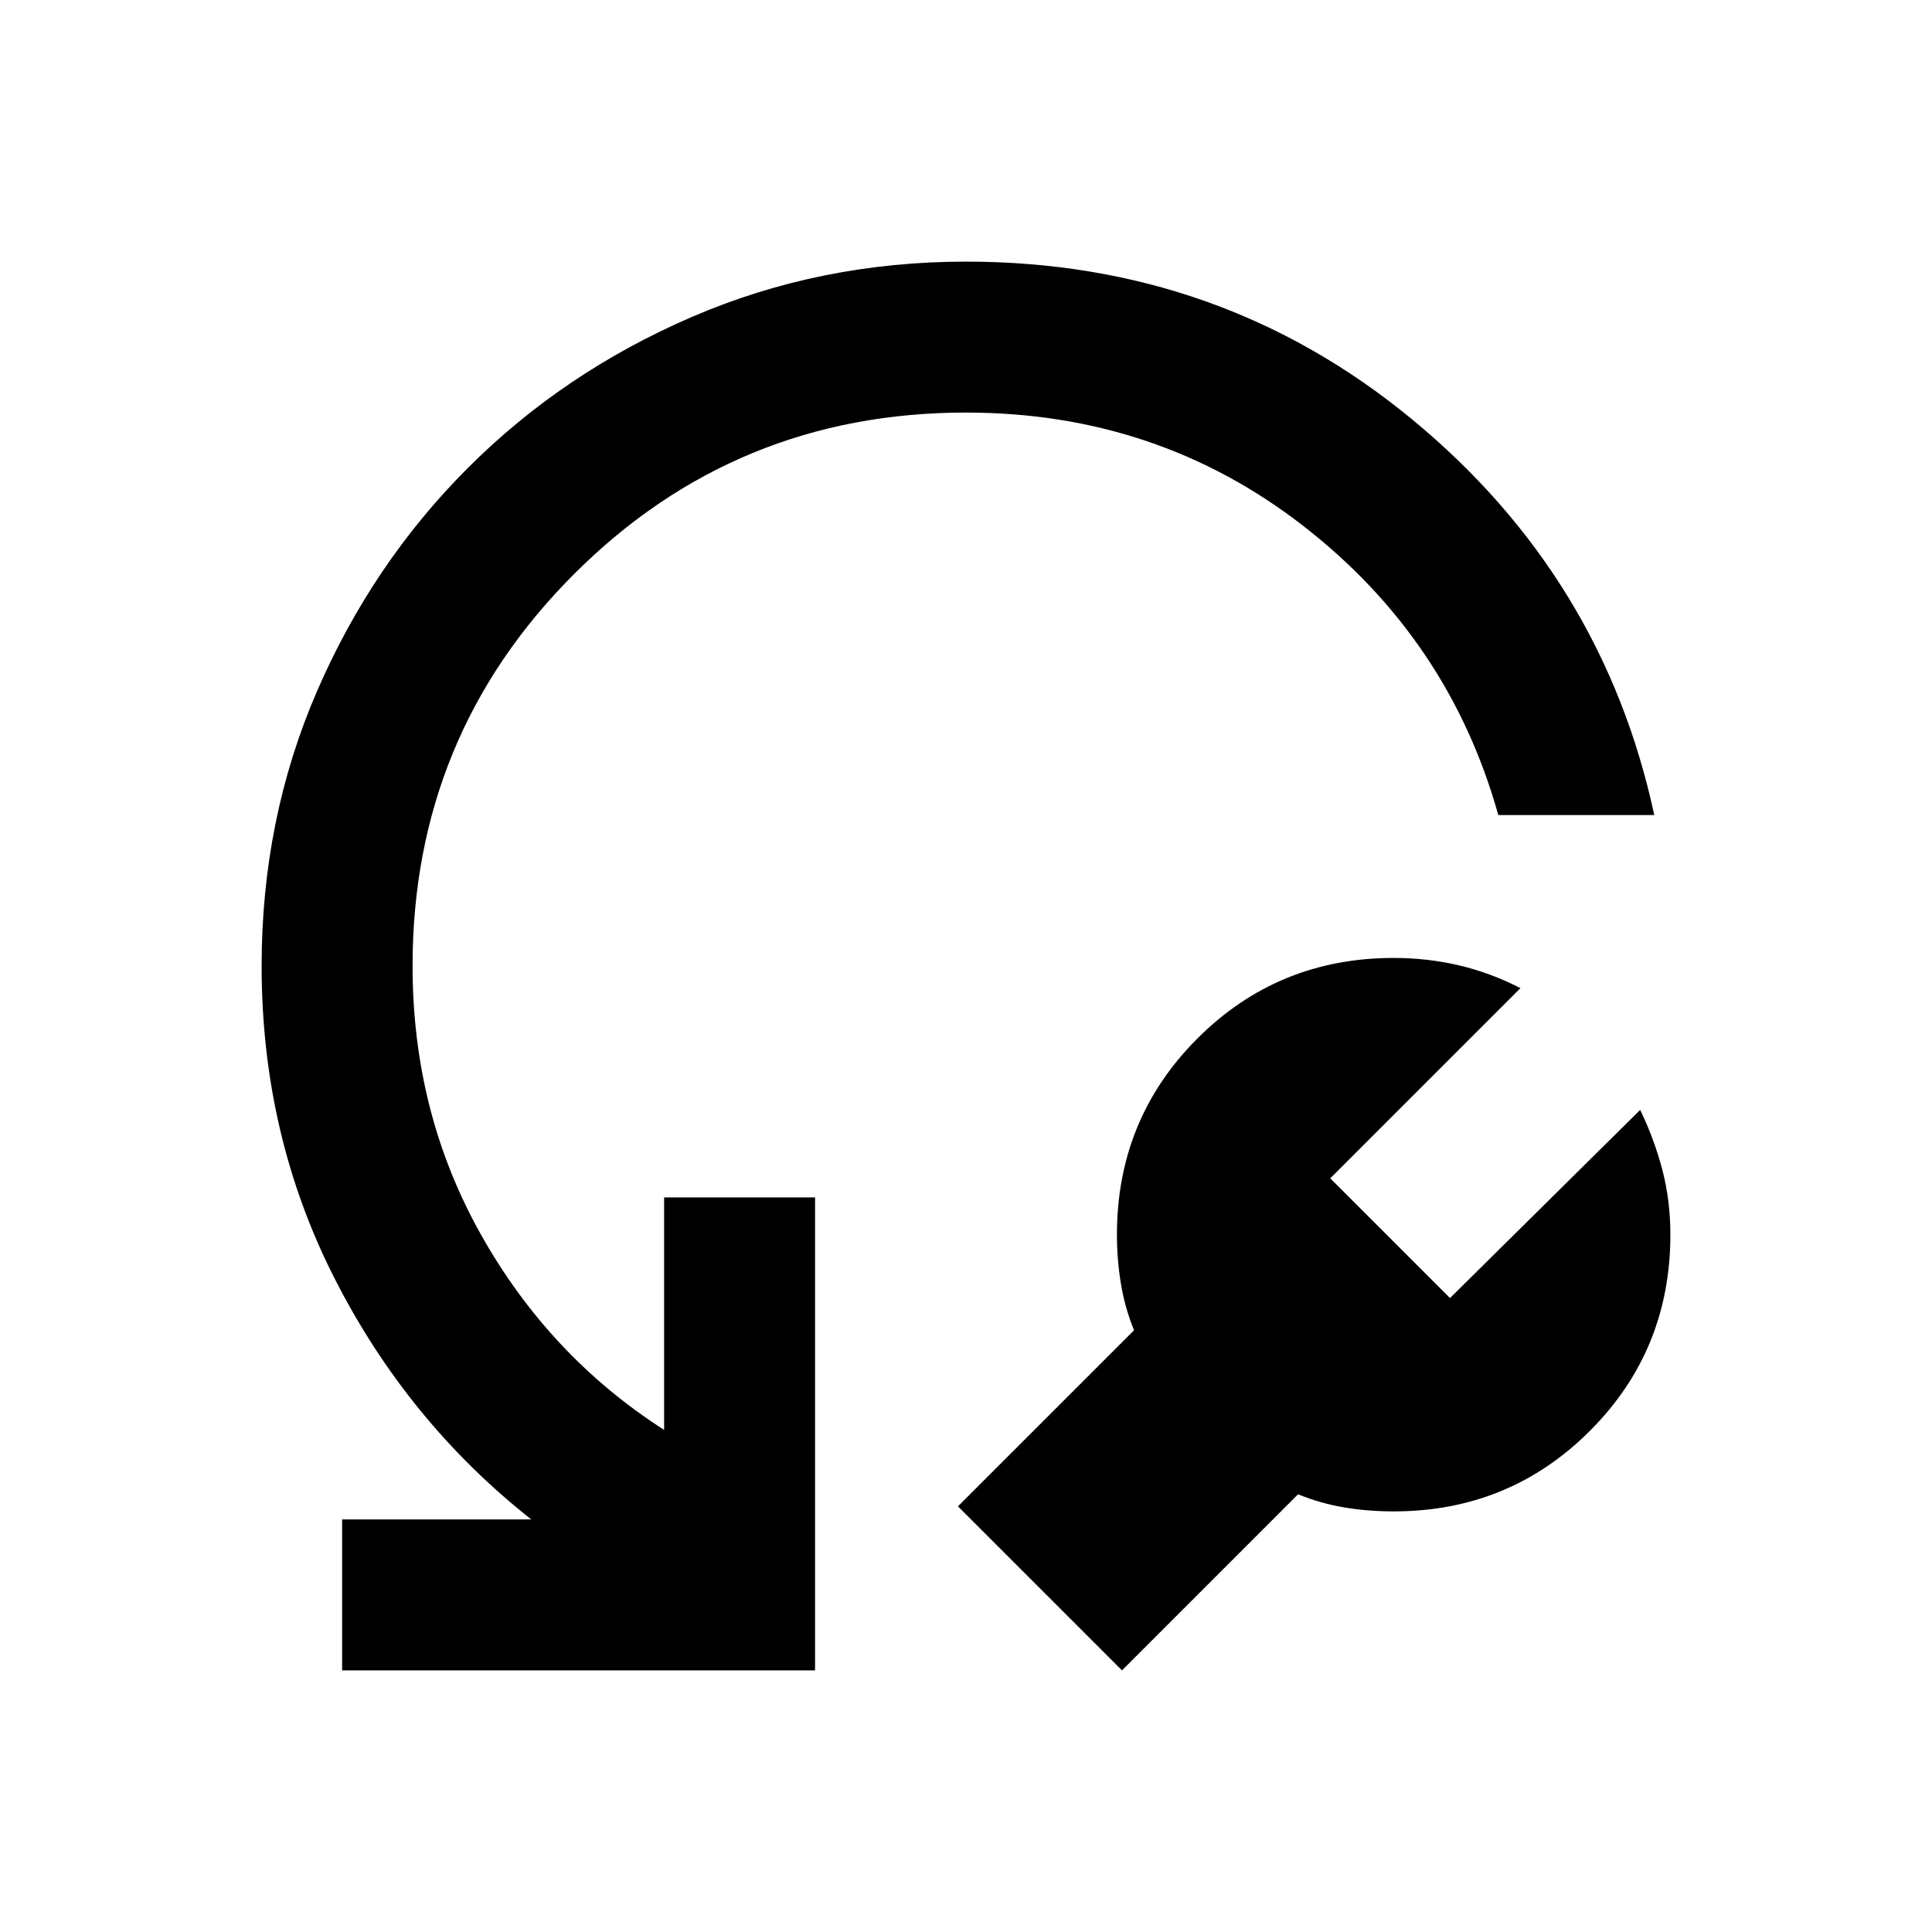
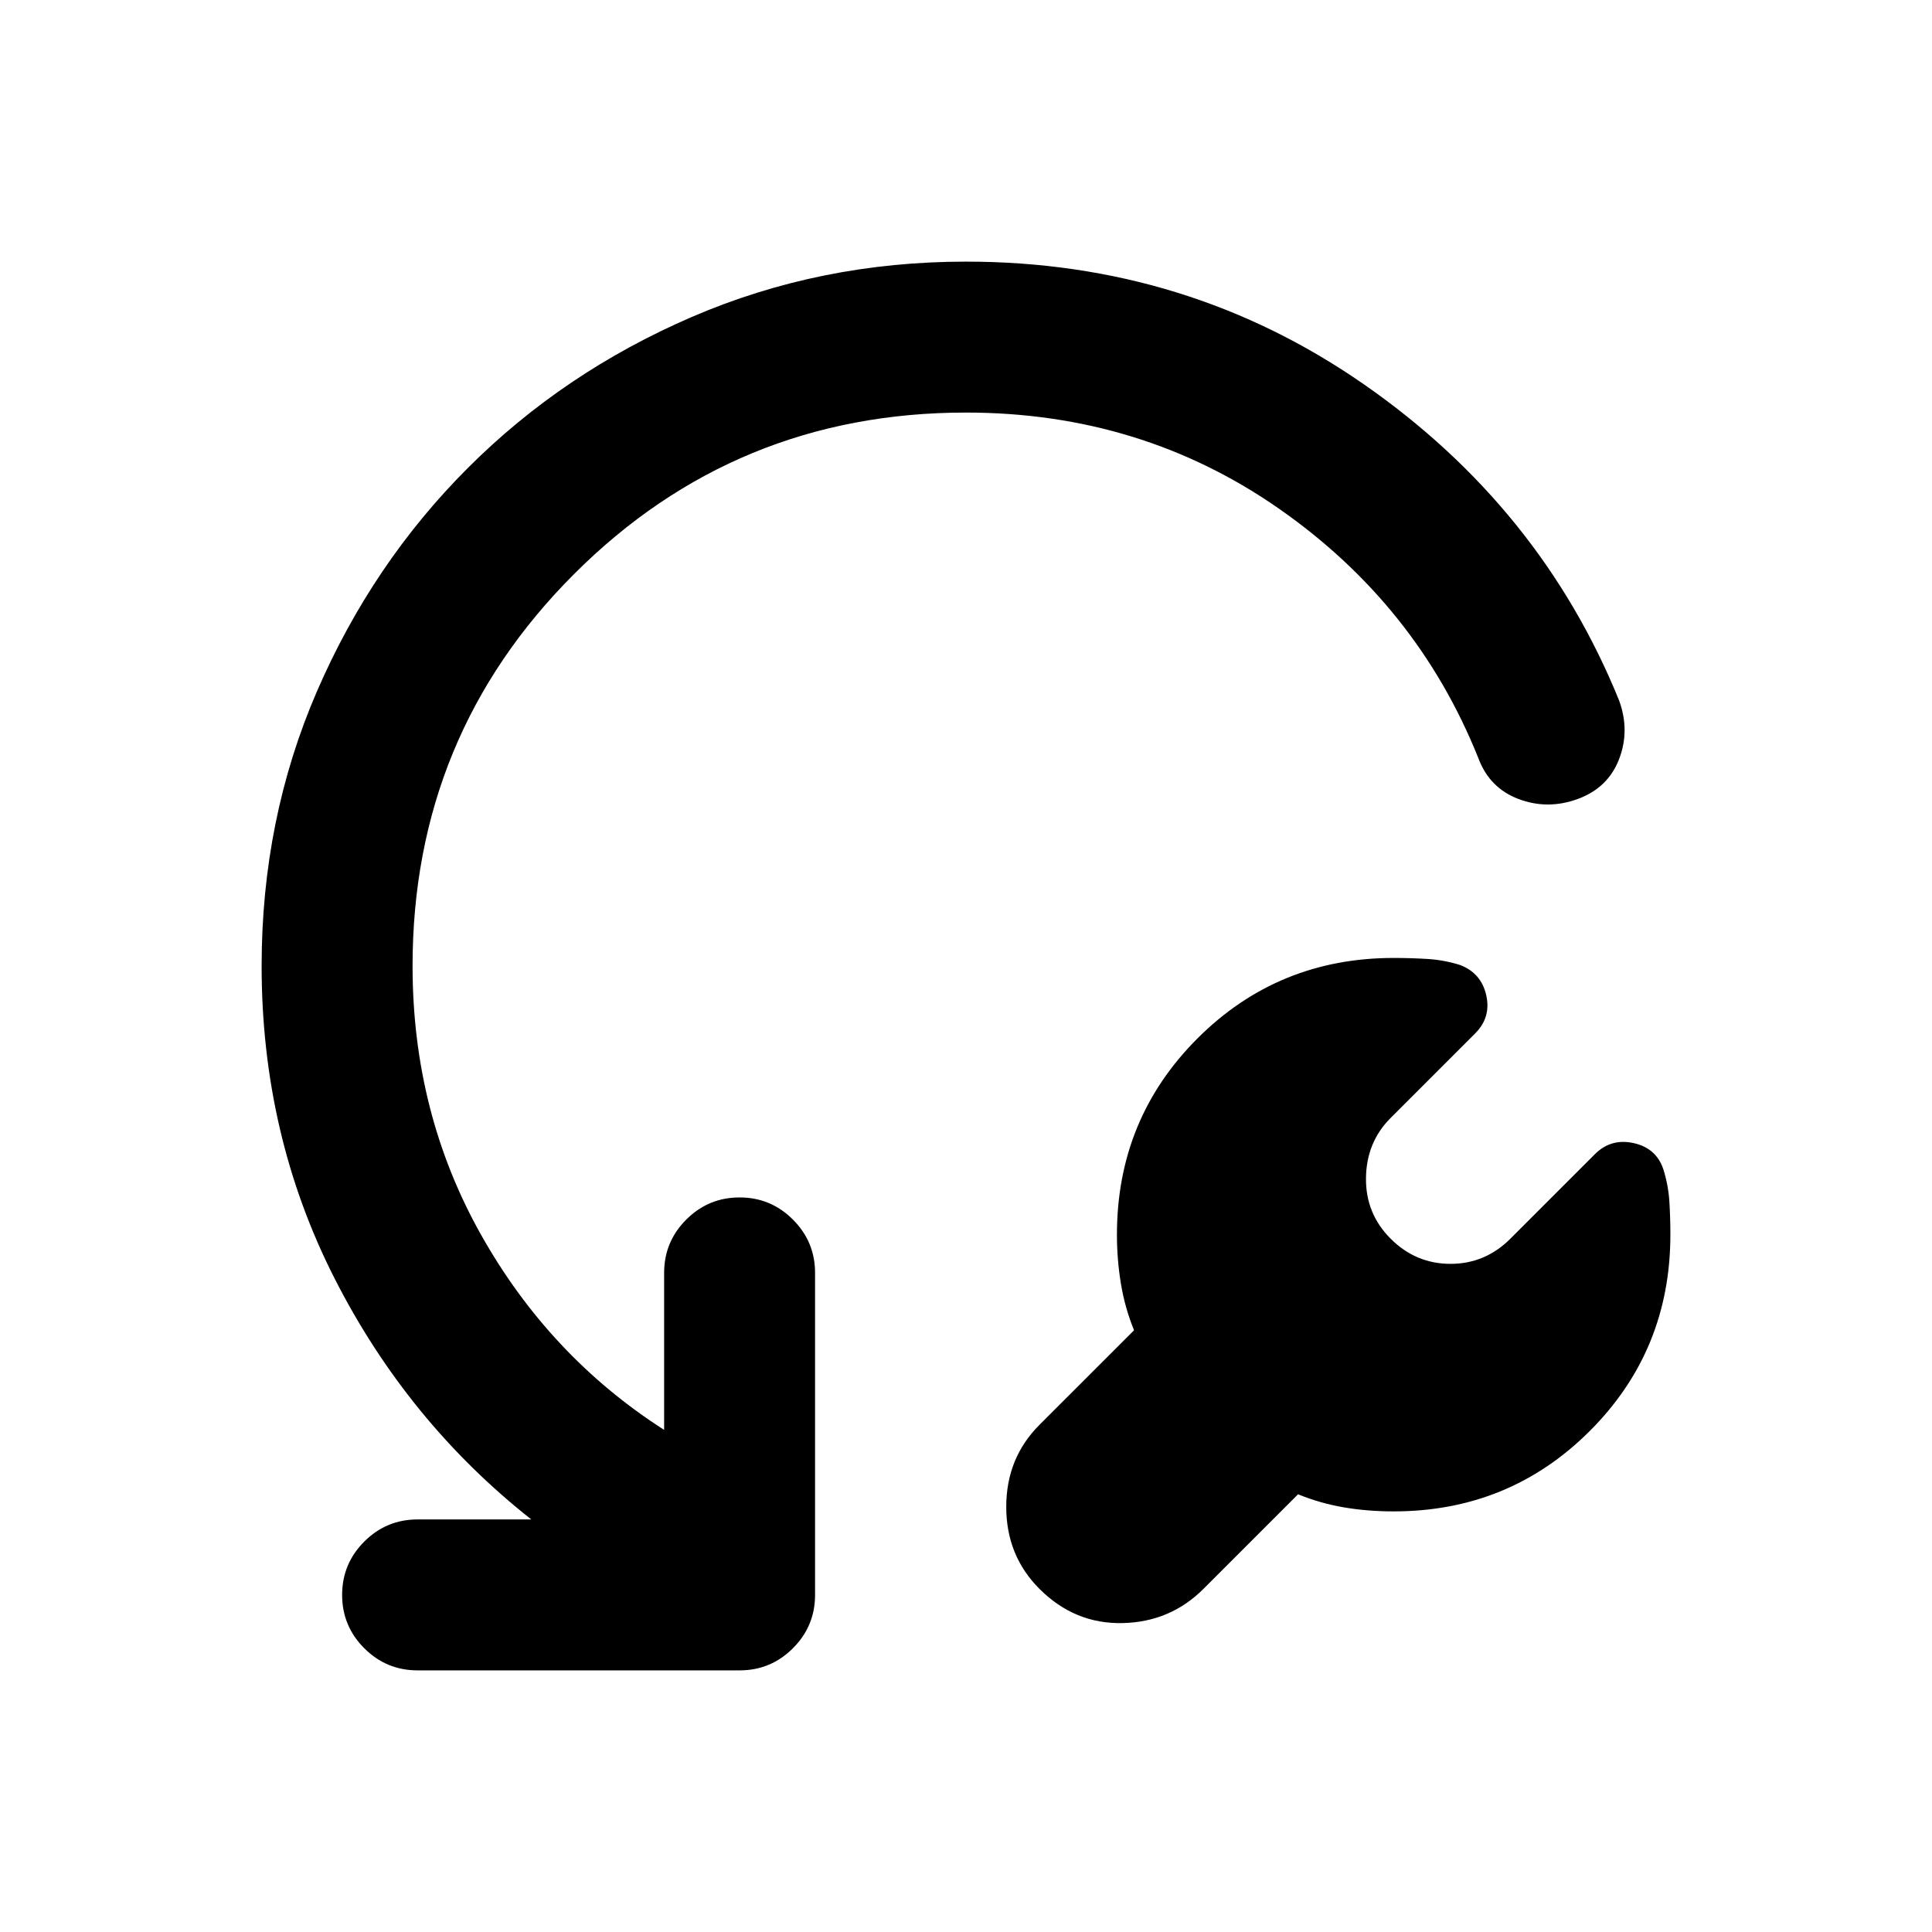
<svg xmlns="http://www.w3.org/2000/svg" viewBox="0 -960 960 960" fill="currentcolor">
-   <path d="M645-217.5 557.5-130 476-211.5l87.5-87.5q-4.5-11-6.5-23t-2-24.5q0-57.5 40-97.5t97.5-40q17 0 32.75 3.75T755.5-469L661-374.5l59.5 59.5 94.5-93.5q7 14.5 11 29.75t4 32.25q0 57.5-40 97.5t-97.5 40q-13 0-24.75-2T645-217.5ZM822-555h-77.5q-24.5-87.5-97-143.75T480-755q-114.5 0-194.75 80.25T205-480q0 73 34 133.5t91 97V-365h75v235H170v-75h94q-61.5-48.5-97.75-119.75T130-480q0-73 27.5-136.5t75-111q47.5-47.5 111.25-75T480-830q126.5 0 221.5 78.25T822-555Z" />
+   <path d="m645-217.5-47 47q-16.5 16.5-40.25 17t-41.25-17Q500-187 500-211.25T516.5-252l47-47q-4.5-11-6.5-23t-2-24.5q0-57.5 40-97.5t97.5-40q8.5 0 16.75.5t16.25 3q10.5 4 13 15t-5.5 19l-42 42q-12 12-12.25 29.75T691-344.5q12.5 12.5 29.75 12.5t29.75-12.5l42-42q8-8 19.25-5.5t14.75 13q2.5 8 3 16t.5 16.5q0 57.5-40 97.5t-97.5 40q-13 0-24.75-2T645-217.5ZM480-755q-114.5 0-194.75 80.25T205-480q0 73 34 133.5t91 97v-78q0-15.5 11-26.5t26.5-11q15.5 0 26.5 11t11 26.5v160q0 15.5-11 26.5t-26.5 11h-160q-15.5 0-26.5-11t-11-26.5q0-15.5 11-26.5t26.5-11H264q-61.5-48.5-97.75-119.75T130-480q0-73 27.5-136.5t75-111q47.5-47.5 111.25-75T480-830q110 0 197.75 61T804.5-612q5.5 15 0 29.25T784-563q-15 5.5-29.5 0t-20-20.5q-30.5-76-99-123.75T480-755Z" />
</svg>
